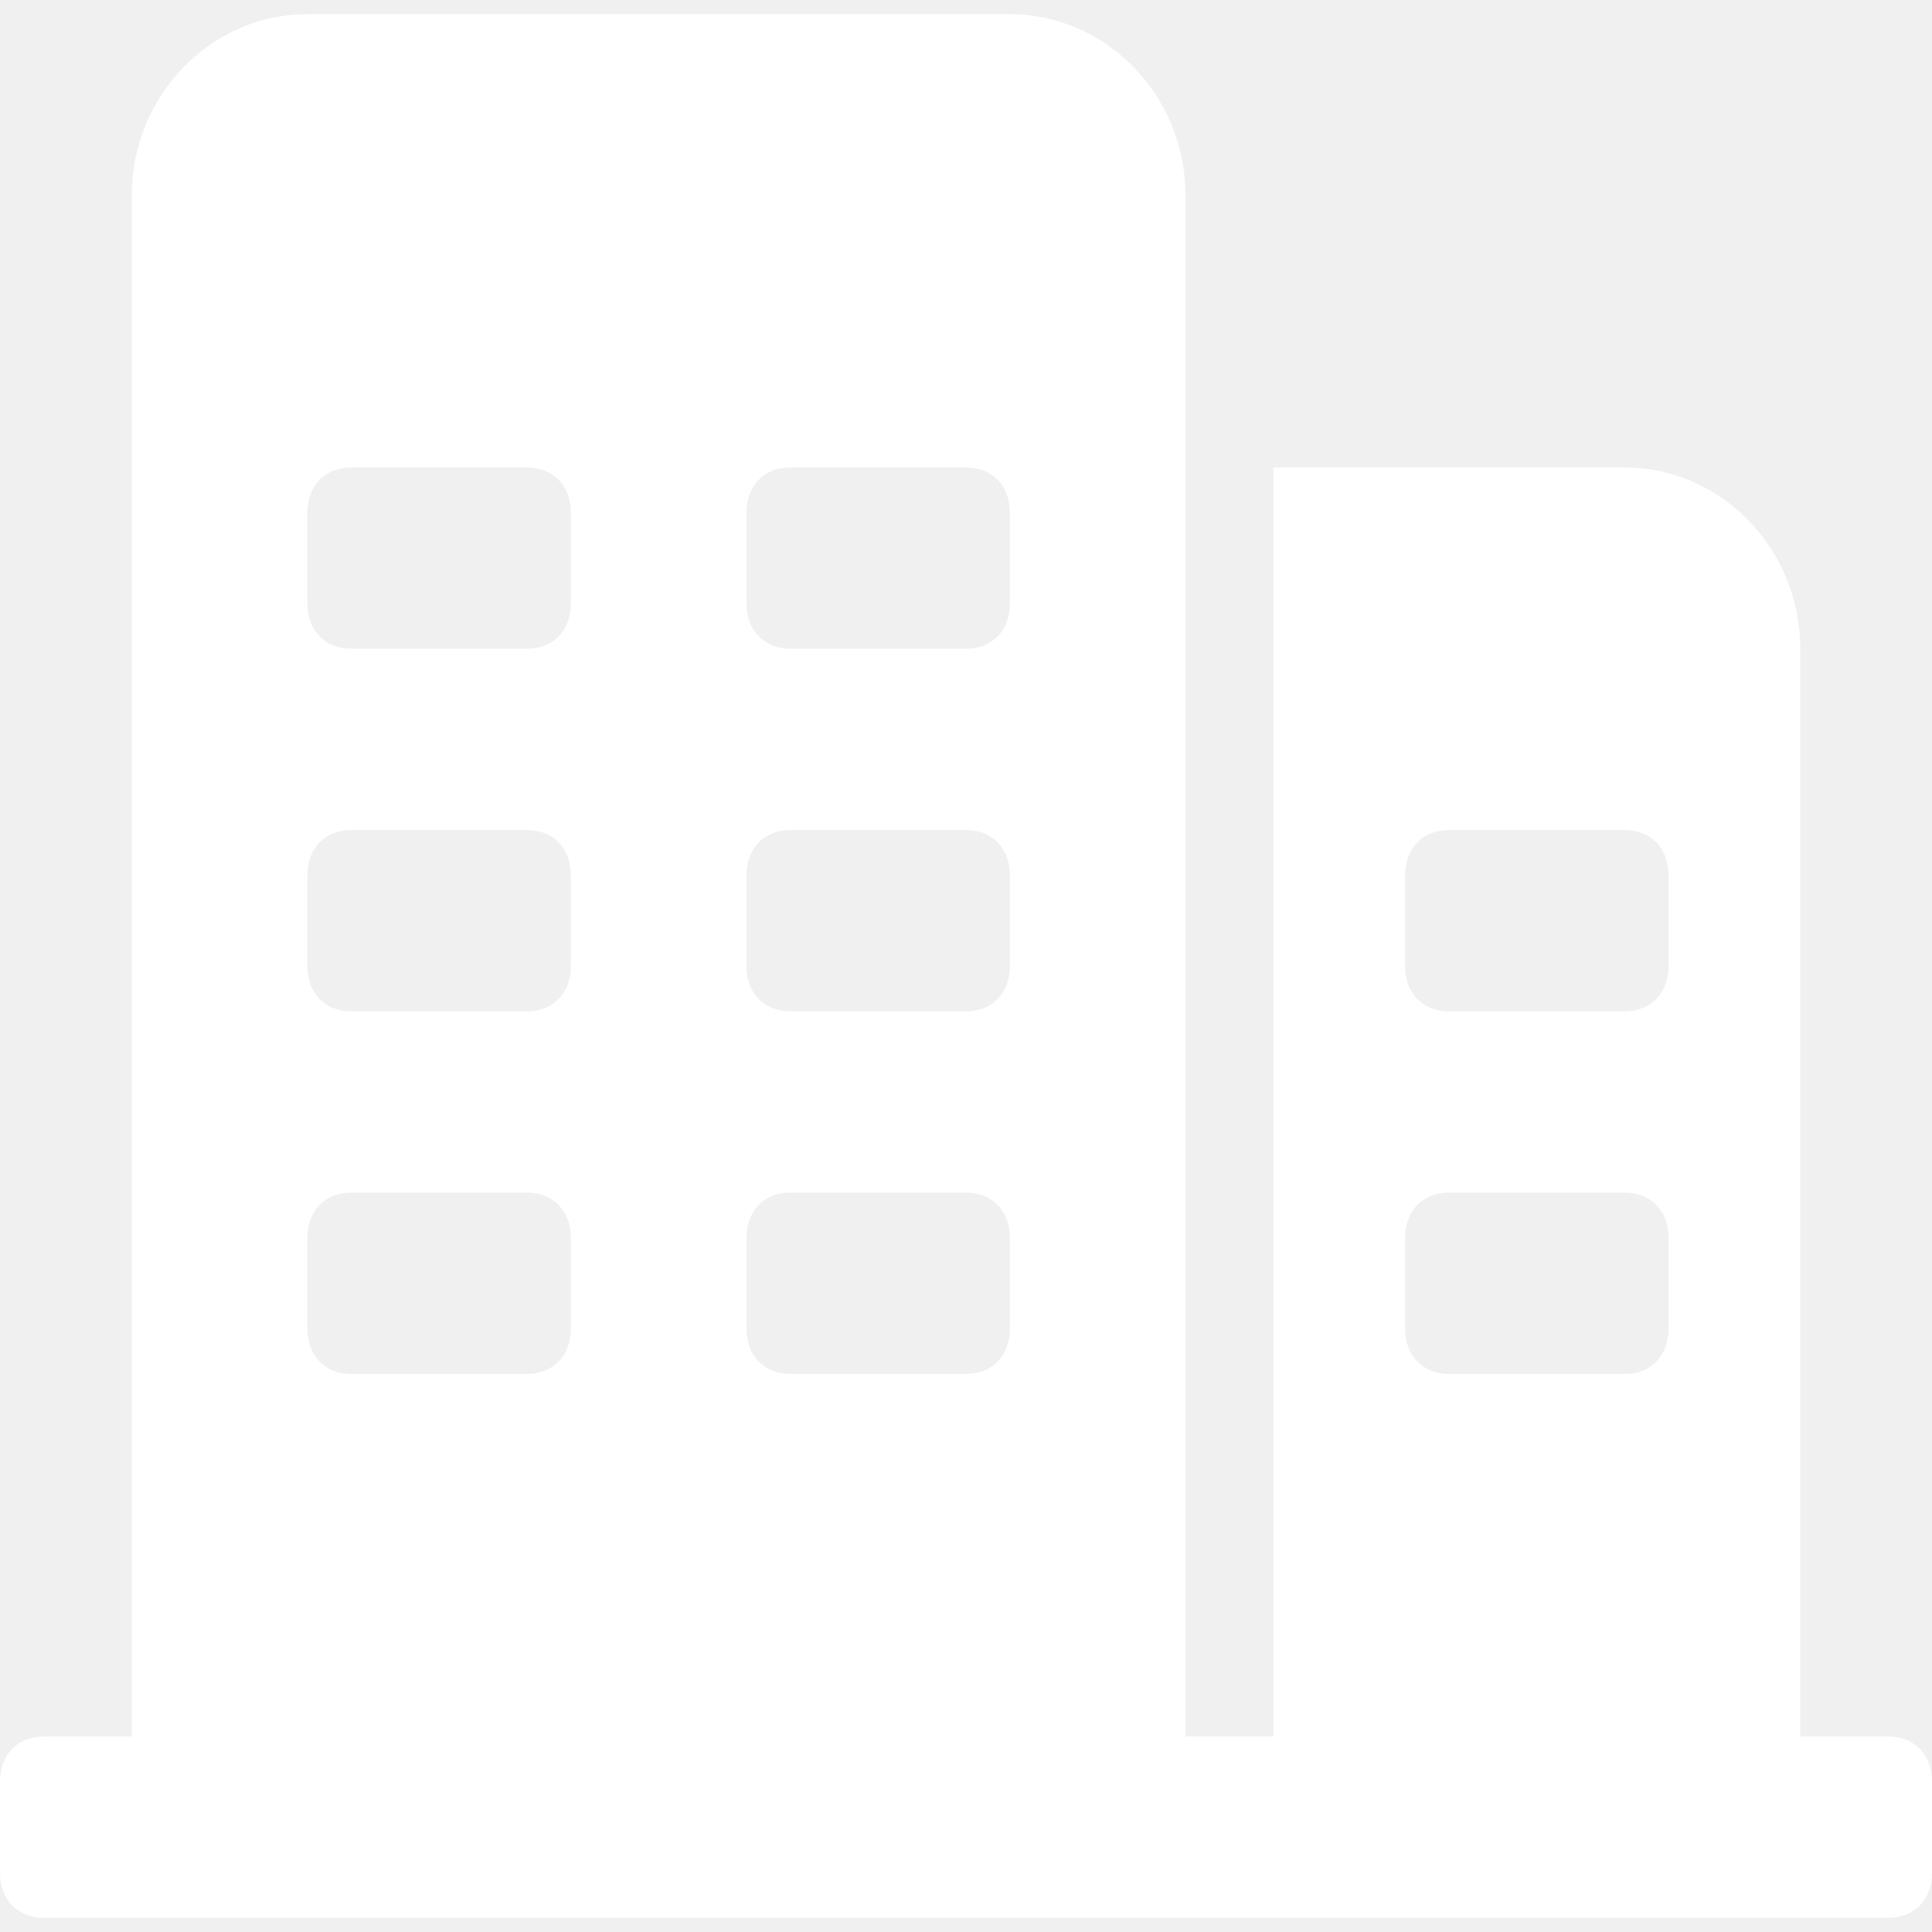
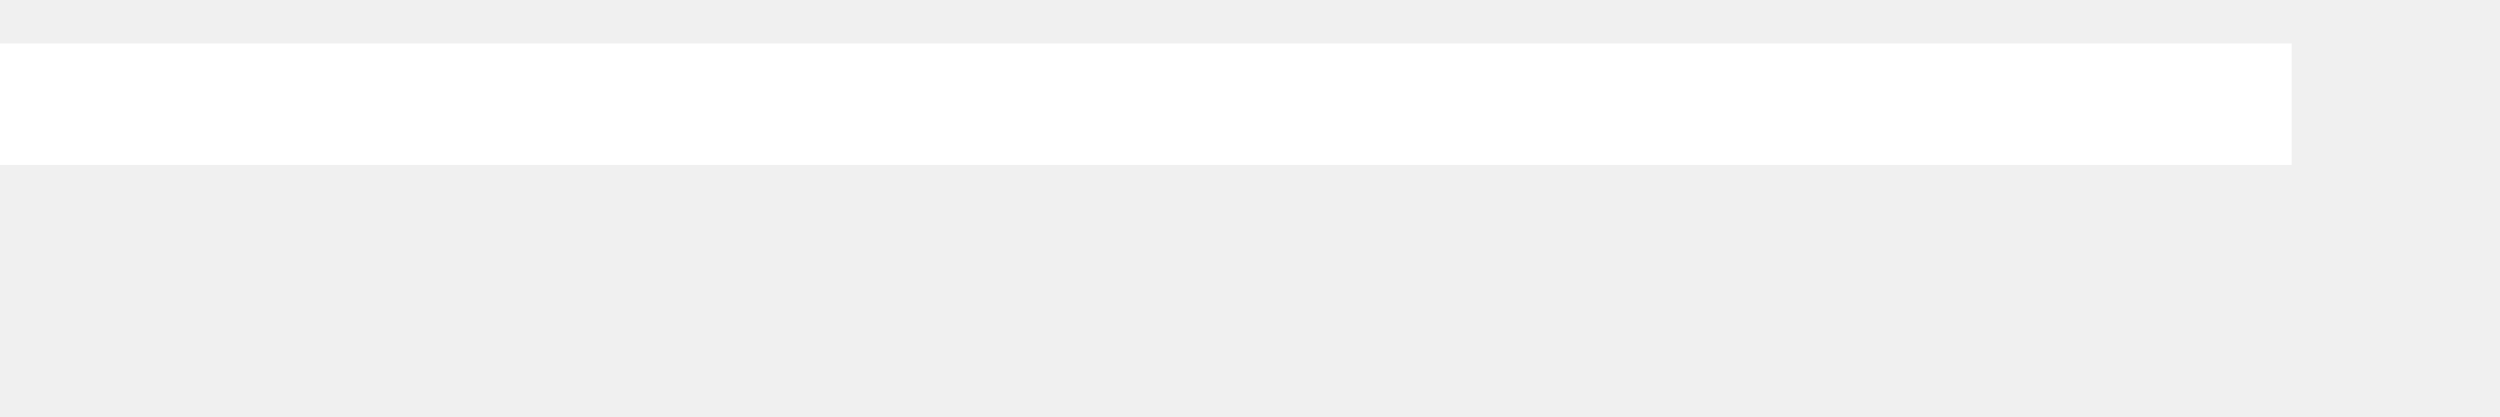
- <svg xmlns="http://www.w3.org/2000/svg" version="1.1" width="21px" height="21px">
-   <g transform="matrix(1 0 0 1 -12 -72 )">
-     <path d="M 20.523 18.875  L 19.568 18.875  L 19.568 7.051  C 19.568 5.967  18.709 5.081  17.659 5.081  L 13.841 5.081  L 13.841 18.875  L 12.886 18.875  L 12.886 2.125  C 12.886 1.041  12.027 0.154  10.977 0.154  L 3.341 0.154  C 2.291 0.154  1.432 1.041  1.432 2.125  L 1.432 18.875  L 0.477 18.875  C 0.191 18.875  0 19.072  0 19.368  L 0 20.353  C 0 20.649  0.191 20.846  0.477 20.846  L 20.523 20.846  C 20.809 20.846  21 20.649  21 20.353  L 21 19.368  C 21 19.072  20.809 18.875  20.523 18.875  Z M 6.205 13.456  L 6.205 14.441  C 6.205 14.737  6.014 14.934  5.727 14.934  L 3.818 14.934  C 3.532 14.934  3.341 14.737  3.341 14.441  L 3.341 13.456  C 3.341 13.16  3.532 12.963  3.818 12.963  L 5.727 12.963  C 6.014 12.963  6.205 13.16  6.205 13.456  Z M 6.205 9.515  L 6.205 10.5  C 6.205 10.796  6.014 10.993  5.727 10.993  L 3.818 10.993  C 3.532 10.993  3.341 10.796  3.341 10.5  L 3.341 9.515  C 3.341 9.219  3.532 9.022  3.818 9.022  L 5.727 9.022  C 6.014 9.022  6.205 9.219  6.205 9.515  Z M 6.205 5.573  L 6.205 6.559  C 6.205 6.854  6.014 7.051  5.727 7.051  L 3.818 7.051  C 3.532 7.051  3.341 6.854  3.341 6.559  L 3.341 5.573  C 3.341 5.278  3.532 5.081  3.818 5.081  L 5.727 5.081  C 6.014 5.081  6.205 5.278  6.205 5.573  Z M 10.977 13.456  L 10.977 14.441  C 10.977 14.737  10.786 14.934  10.5 14.934  L 8.591 14.934  C 8.305 14.934  8.114 14.737  8.114 14.441  L 8.114 13.456  C 8.114 13.16  8.305 12.963  8.591 12.963  L 10.5 12.963  C 10.786 12.963  10.977 13.16  10.977 13.456  Z M 10.977 9.515  L 10.977 10.5  C 10.977 10.796  10.786 10.993  10.5 10.993  L 8.591 10.993  C 8.305 10.993  8.114 10.796  8.114 10.5  L 8.114 9.515  C 8.114 9.219  8.305 9.022  8.591 9.022  L 10.5 9.022  C 10.786 9.022  10.977 9.219  10.977 9.515  Z M 10.977 5.573  L 10.977 6.559  C 10.977 6.854  10.786 7.051  10.5 7.051  L 8.591 7.051  C 8.305 7.051  8.114 6.854  8.114 6.559  L 8.114 5.573  C 8.114 5.278  8.305 5.081  8.591 5.081  L 10.5 5.081  C 10.786 5.081  10.977 5.278  10.977 5.573  Z M 18.136 14.441  C 18.136 14.737  17.945 14.934  17.659 14.934  L 15.75 14.934  C 15.464 14.934  15.273 14.737  15.273 14.441  L 15.273 13.456  C 15.273 13.16  15.464 12.963  15.75 12.963  L 17.659 12.963  C 17.945 12.963  18.136 13.16  18.136 13.456  L 18.136 14.441  Z M 18.136 10.5  C 18.136 10.796  17.945 10.993  17.659 10.993  L 15.75 10.993  C 15.464 10.993  15.273 10.796  15.273 10.5  L 15.273 9.515  C 15.273 9.219  15.464 9.022  15.75 9.022  L 17.659 9.022  C 17.945 9.022  18.136 9.219  18.136 9.515  L 18.136 10.5  Z " fill-rule="nonzero" fill="#ffffff" stroke="none" transform="matrix(1 0 0 1 12 72 )" />
+ <svg xmlns="http://www.w3.org/2000/svg" version="1.1" width="12px" height="2px">
+   <g transform="matrix(1 0 0 1 -35 -70 )">
+     <path d="M 0 0.5  L 11 0.5  " stroke-width="0.583" stroke="#ffffff" fill="none" transform="matrix(1 0 0 1 35 70 )" />
  </g>
</svg>
